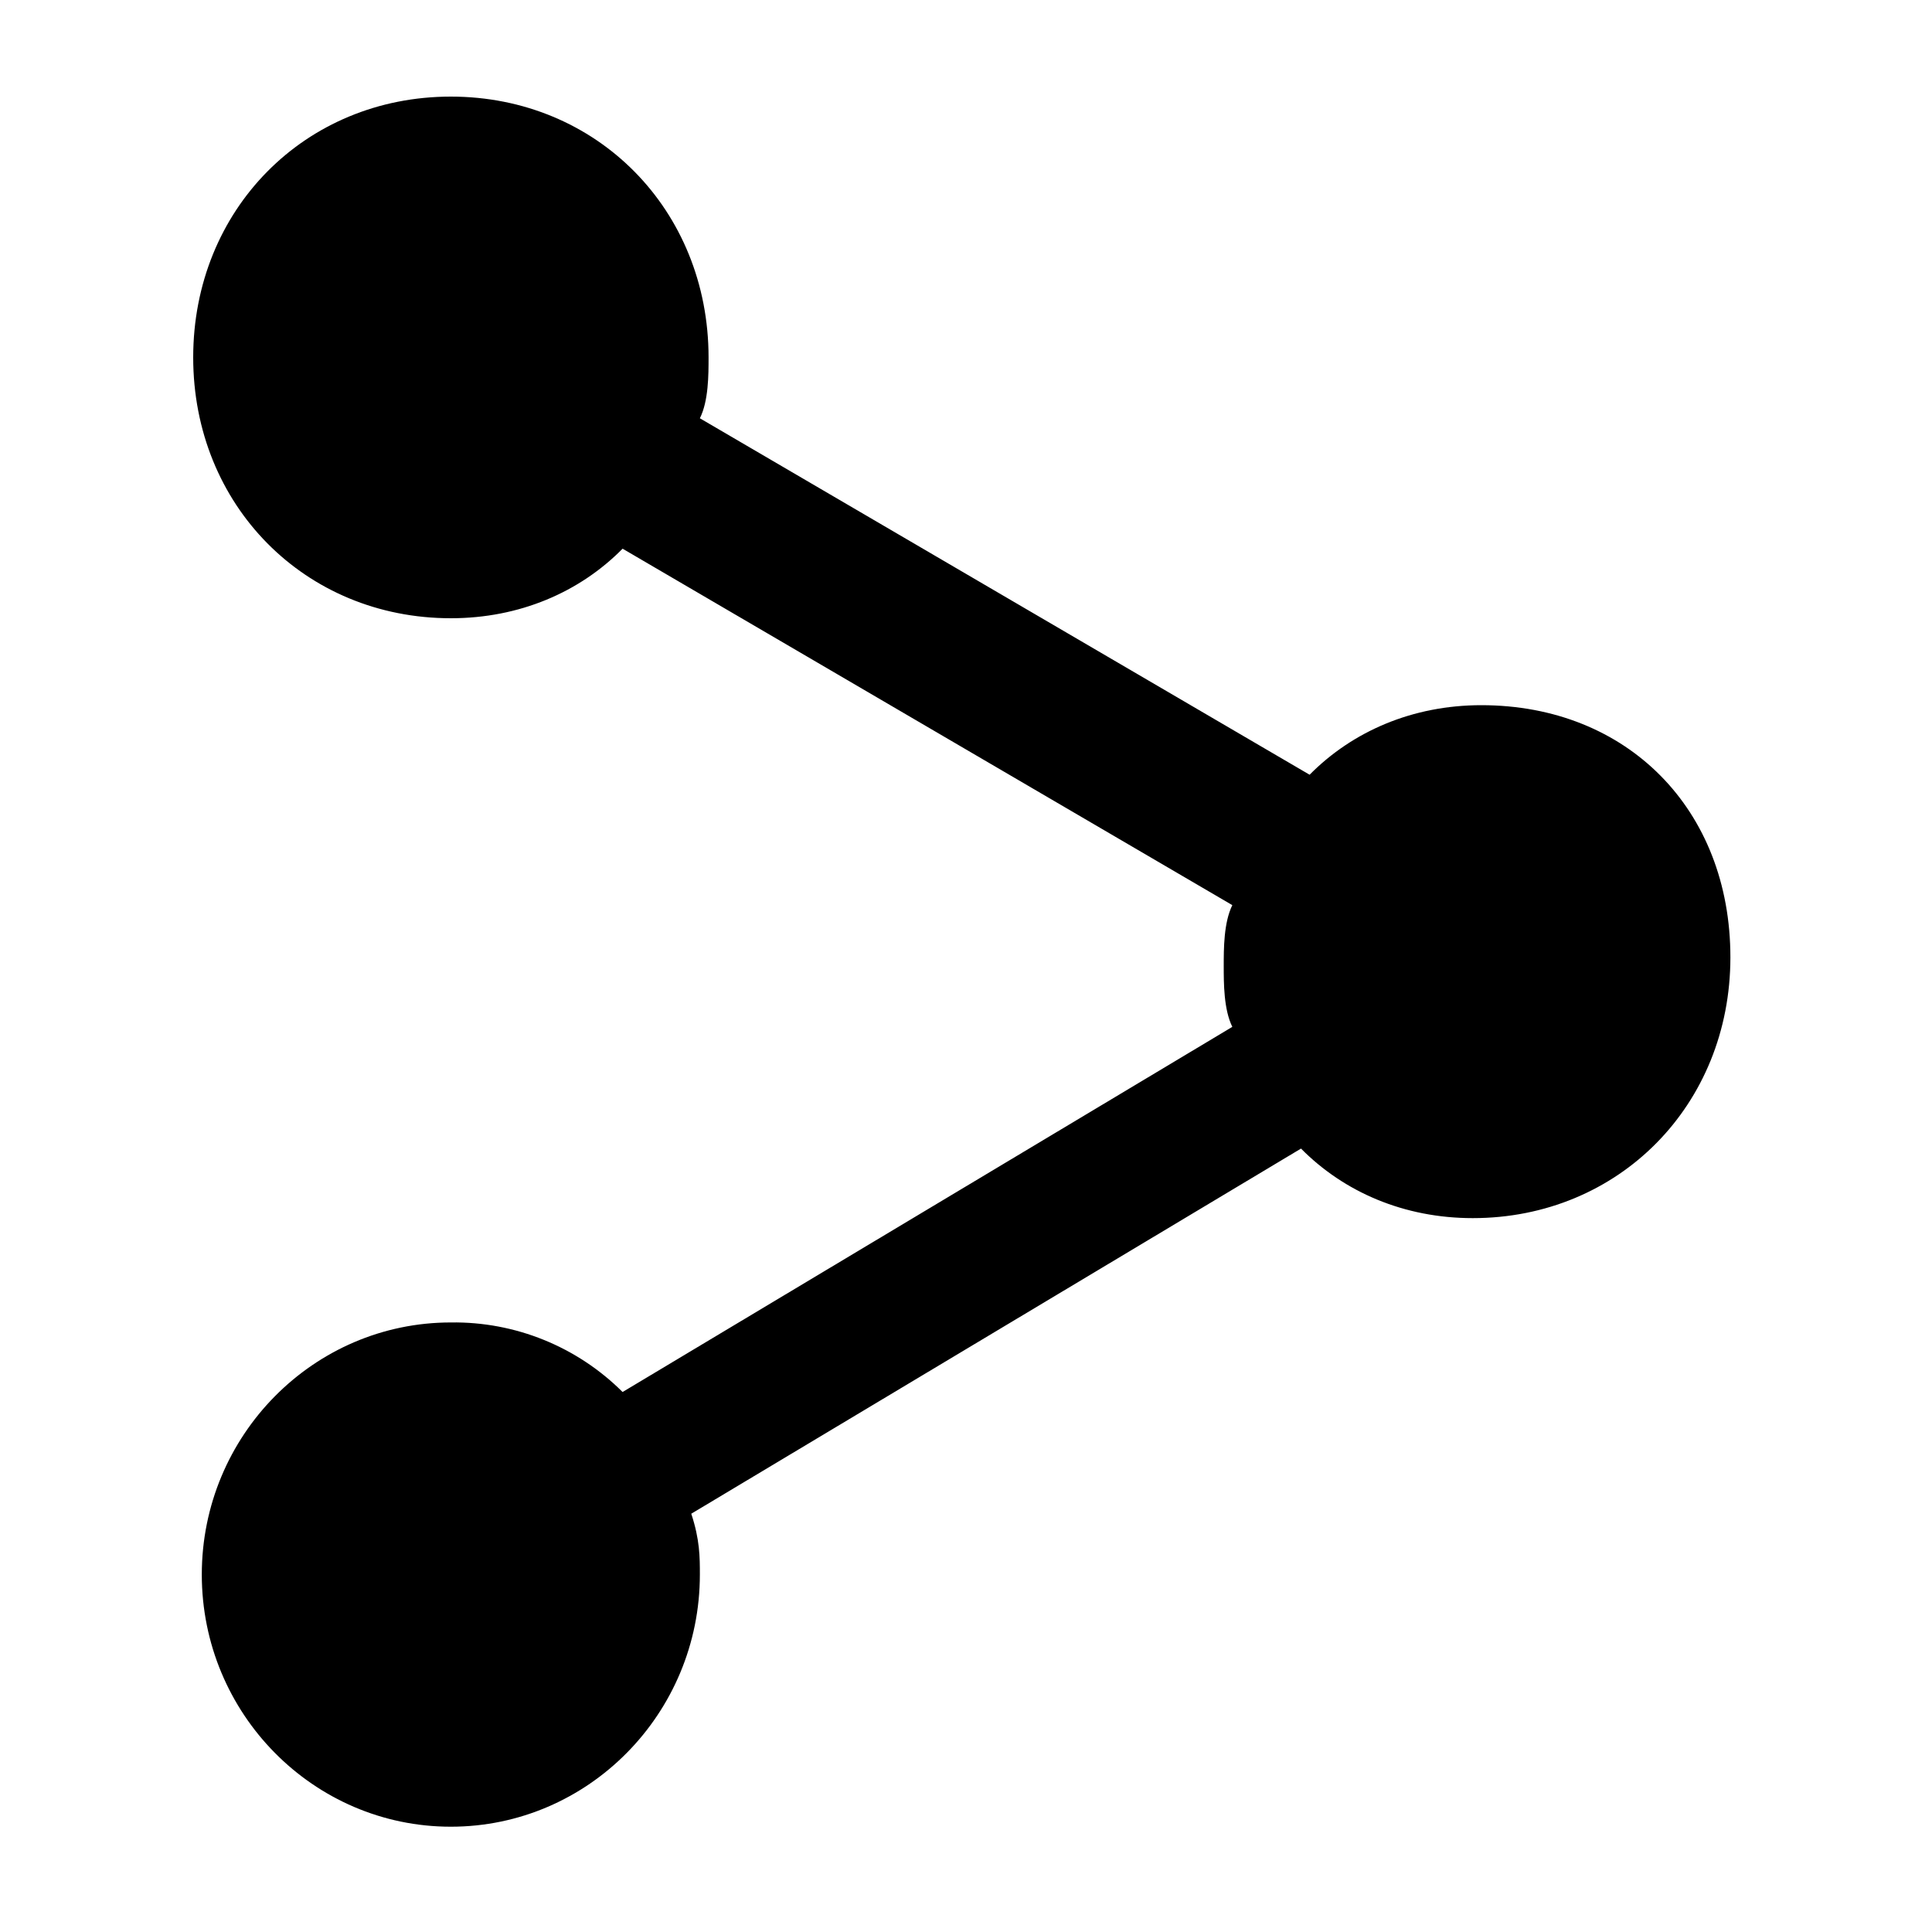
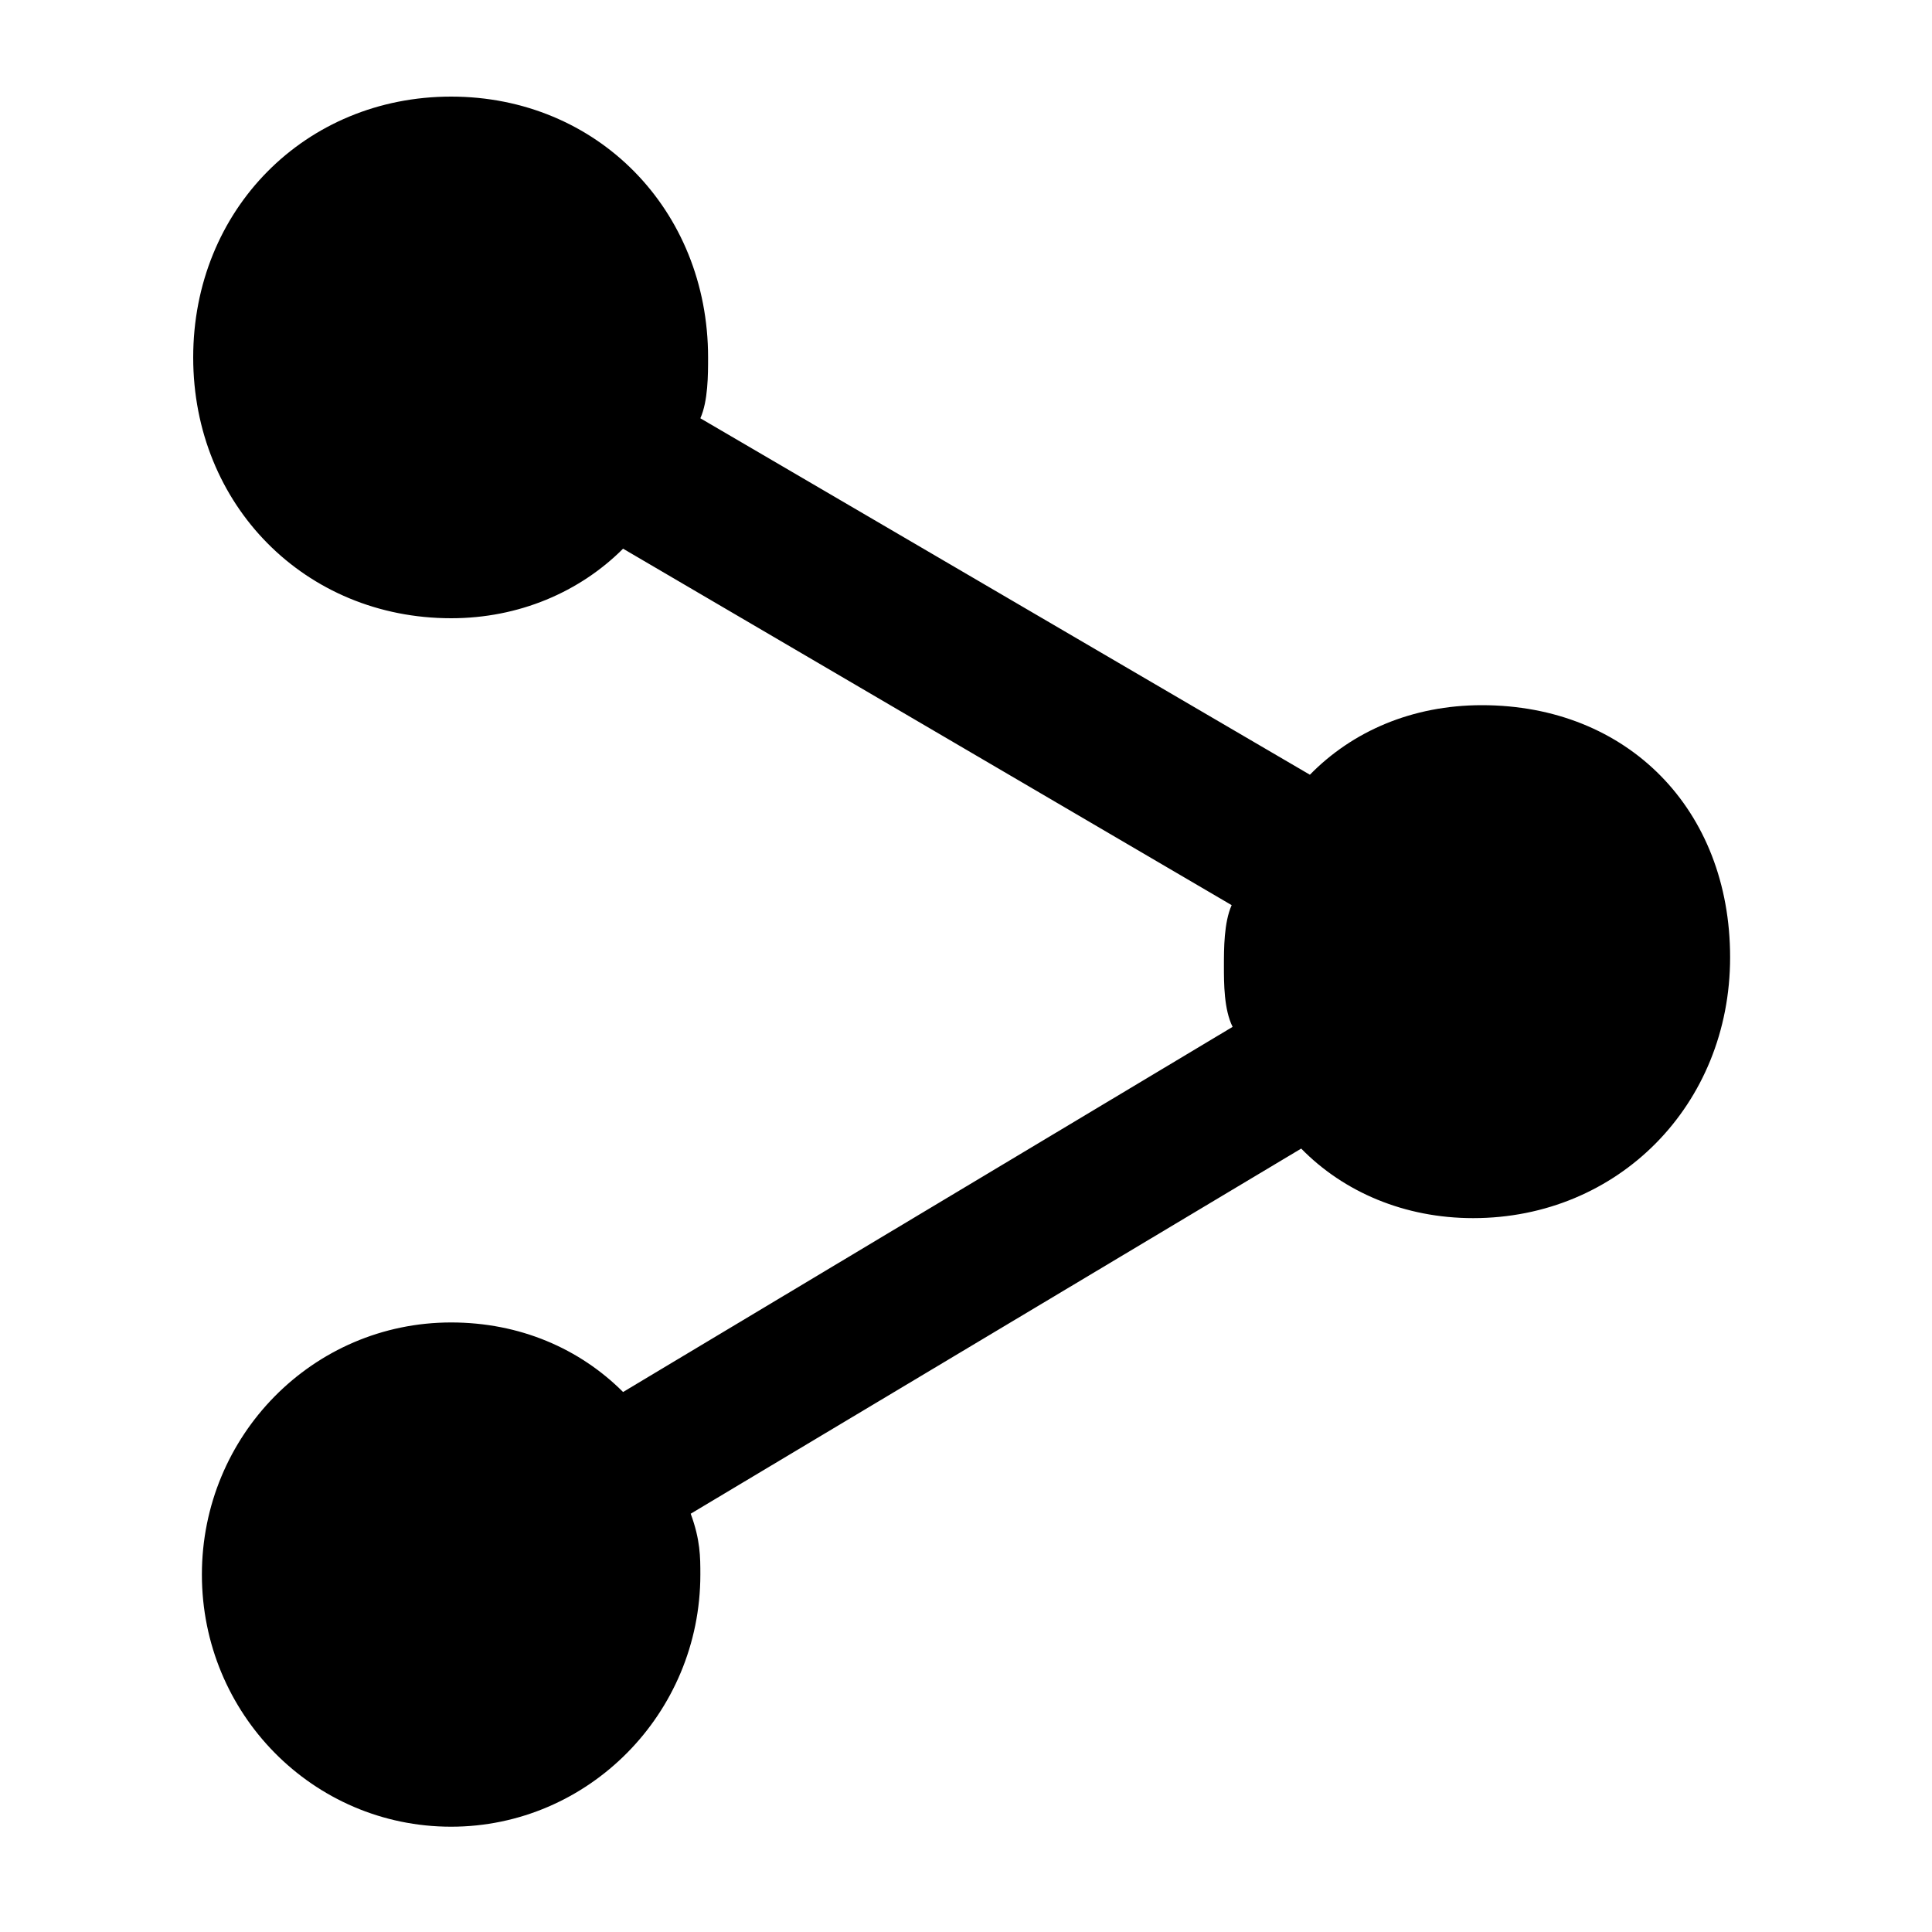
<svg xmlns="http://www.w3.org/2000/svg" width="20" height="20" viewBox="0 0 20 20">
-   <path d="M15.335 7.3c-.711 0-1.333.27-1.778.72L7.245 4.33c.09-.18.09-.45.09-.63 0-1.53-1.157-2.7-2.668-2.7C3.156 1 2 2.17 2 3.7c0 1.53 1.156 2.7 2.667 2.7.711 0 1.334-.27 1.778-.72l6.312 3.69c-.089.18-.089.45-.089.63s0 .45.089.63l-6.312 3.78a2.467 2.467 0 0 0-1.778-.72c-1.422 0-2.578 1.17-2.578 2.61s1.156 2.61 2.578 2.61 2.578-1.17 2.578-2.61c0-.18 0-.36-.089-.63l6.312-3.78c.445.45 1.067.72 1.778.72 1.512 0 2.667-1.17 2.667-2.7 0-1.53-1.066-2.61-2.578-2.61z" fill-rule="evenodd" />
+   <path d="M15.34 7.3c-.72 0-1.34.27-1.78.72L7.25 4.33c.08-.18.08-.45.08-.63C7.33 2.17 6.18 1 4.67 1 3.16 1 2 2.17 2 3.7c0 1.53 1.16 2.7 2.67 2.7.7 0 1.33-.27 1.78-.72l6.3 3.69c-.08.18-.08.45-.08.63s0 .45.09.63l-6.31 3.78c-.45-.45-1.07-.72-1.78-.72-1.43 0-2.58 1.17-2.58 2.61s1.15 2.61 2.58 2.61c1.42 0 2.58-1.17 2.58-2.61 0-.18 0-.36-.1-.63l6.32-3.78c.44.45 1.07.72 1.78.72 1.5 0 2.66-1.17 2.66-2.7 0-1.53-1.06-2.61-2.57-2.61z" fill-rule="evenodd" />
</svg>
